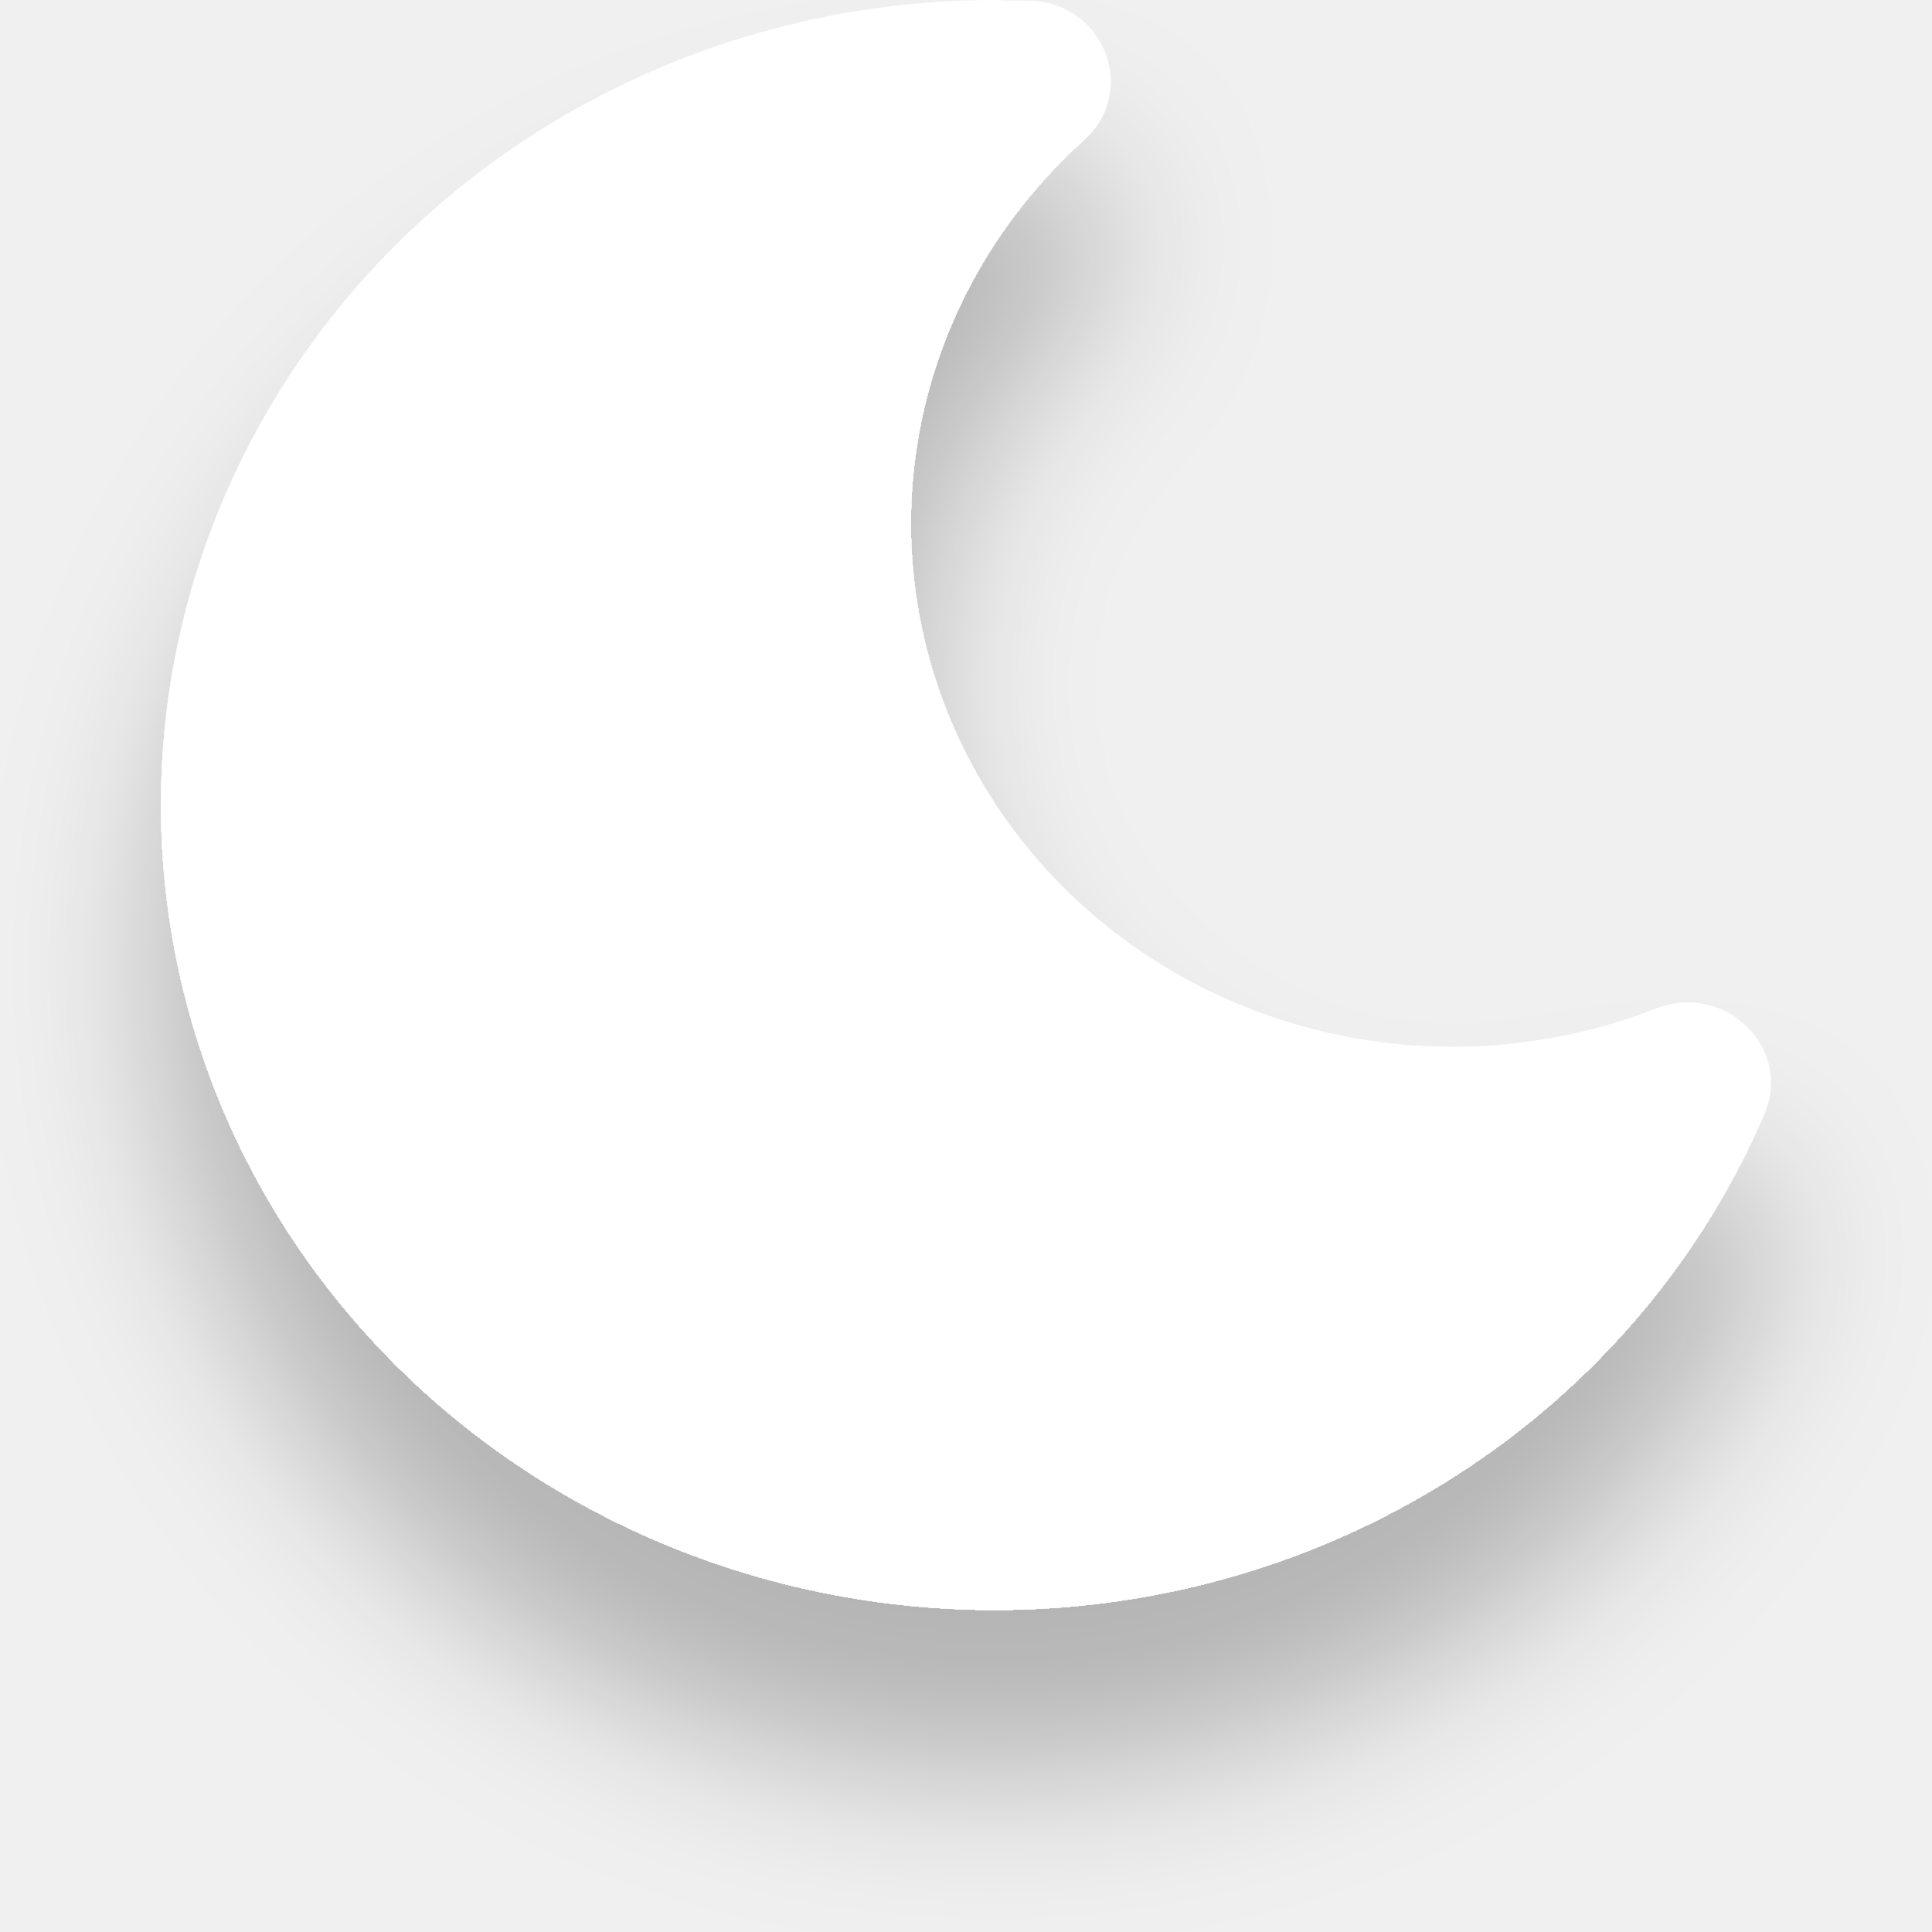
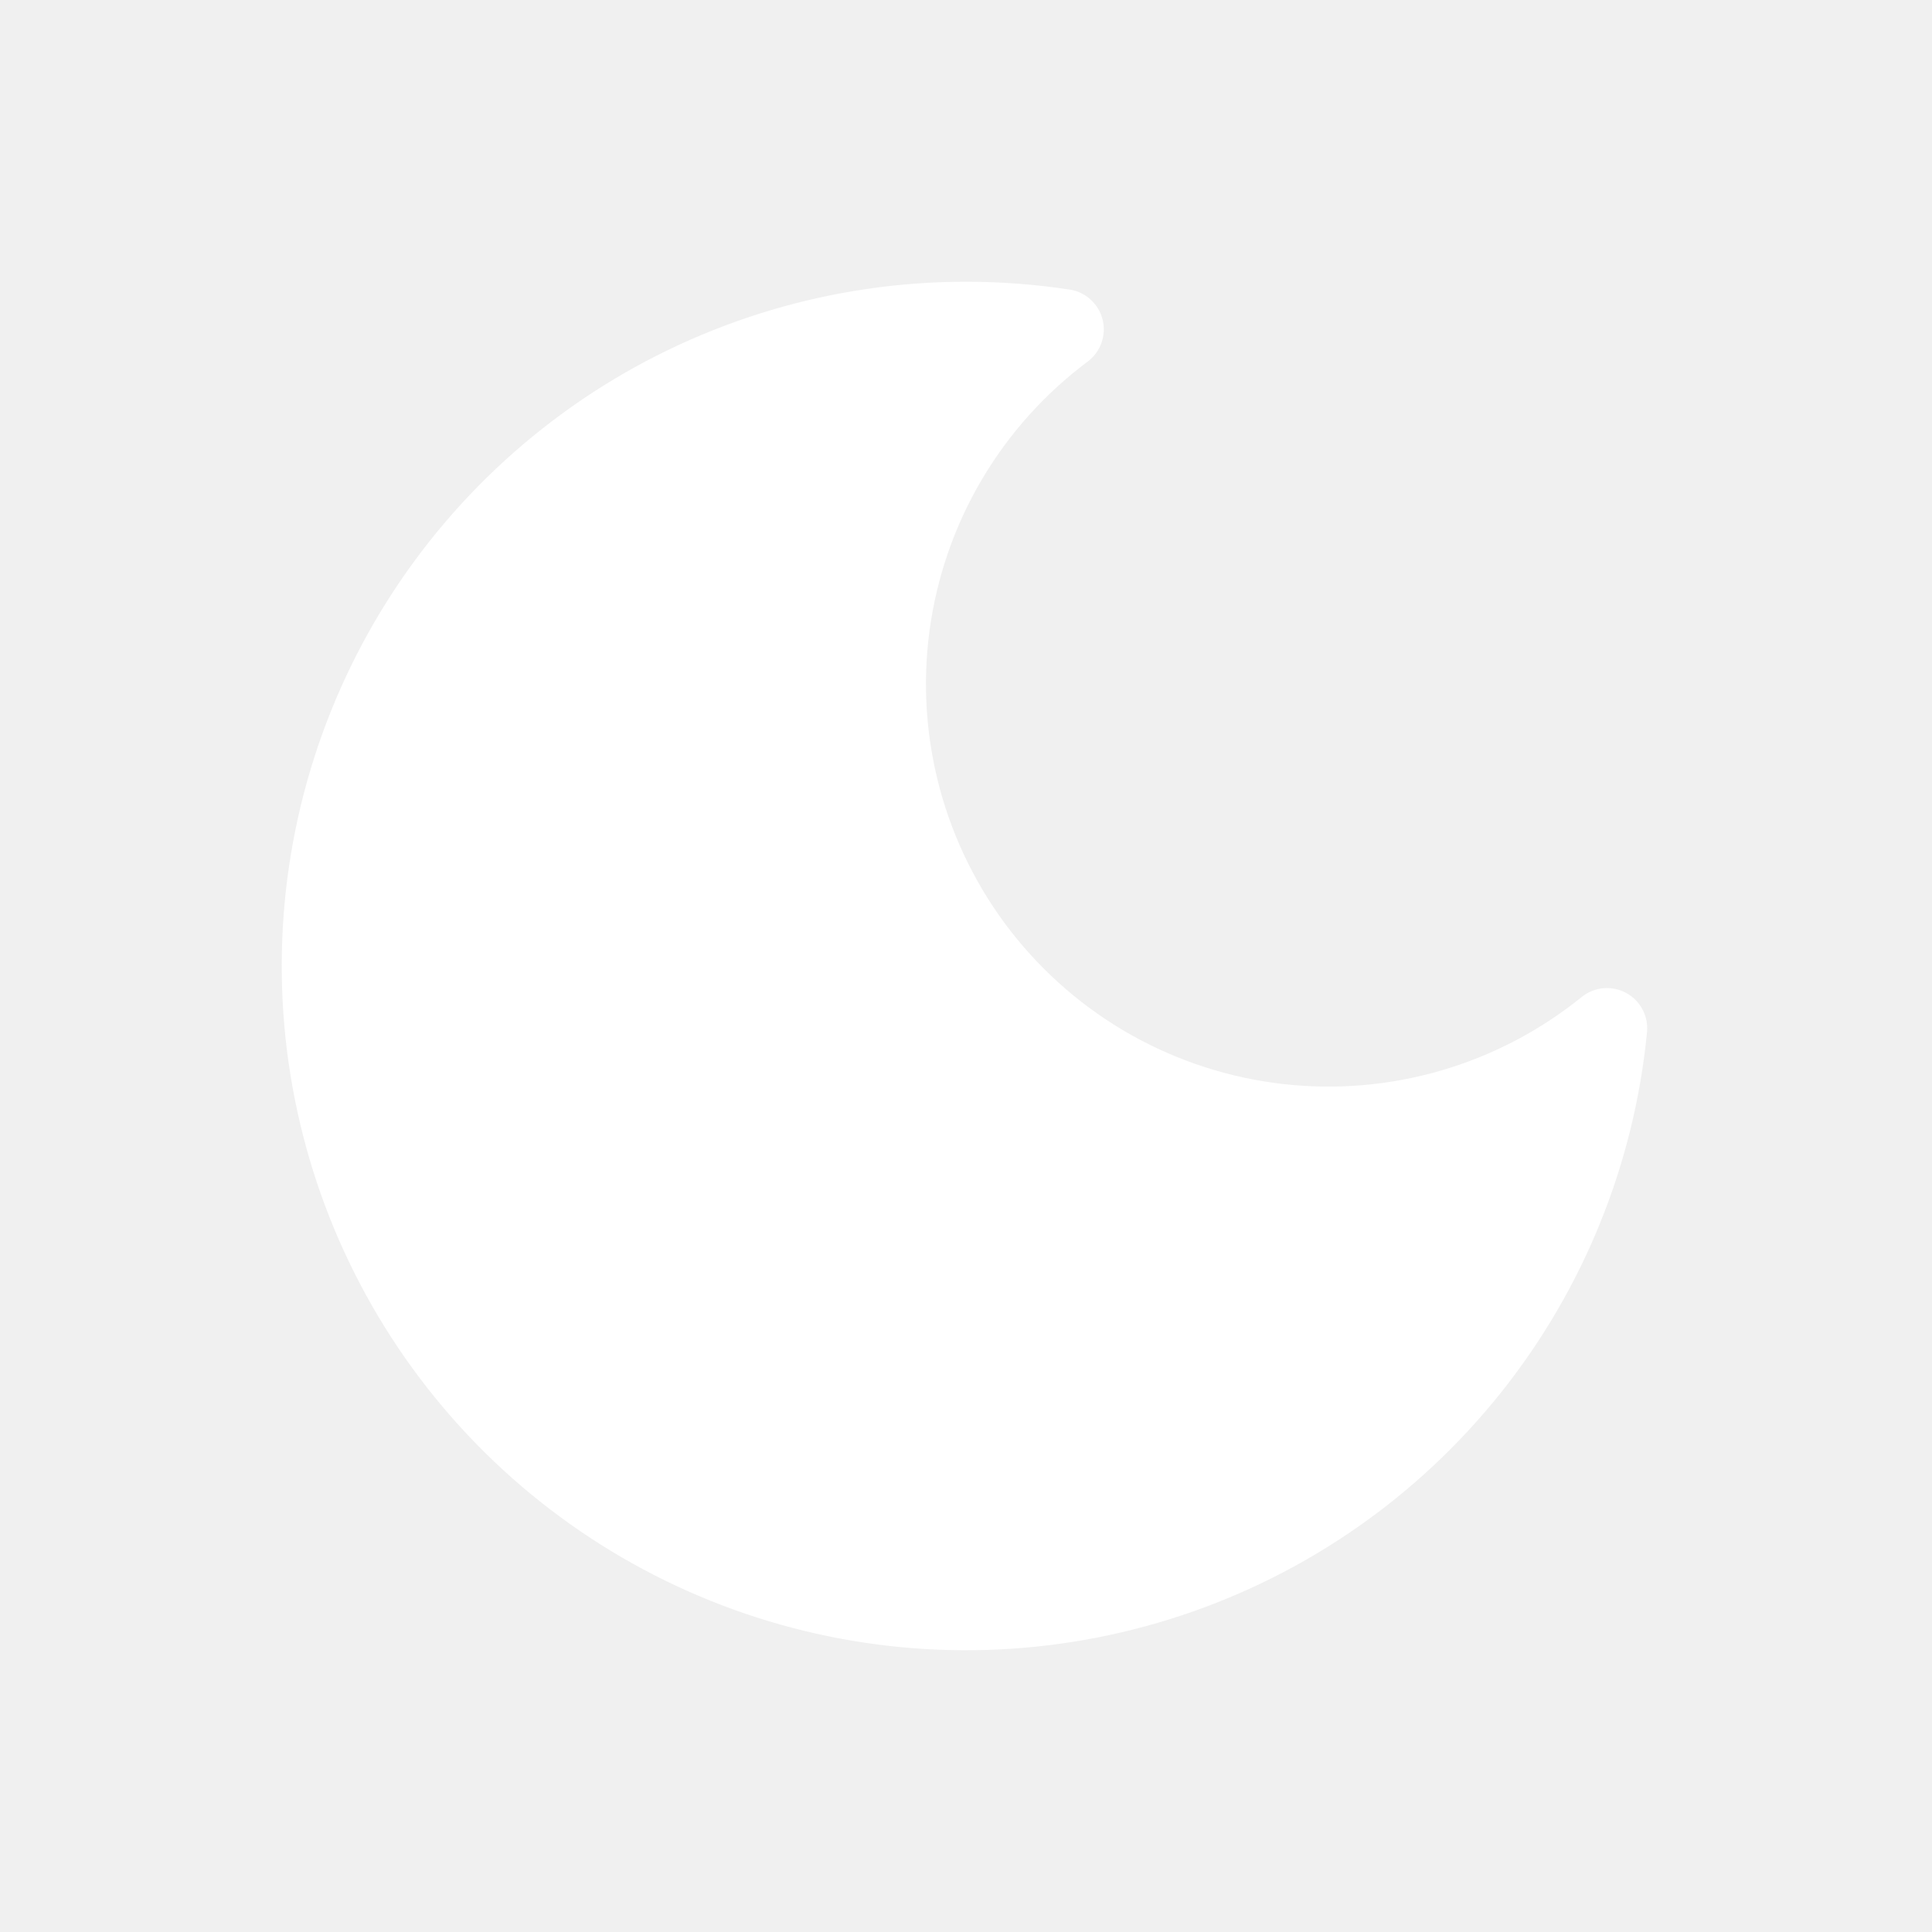
- <svg xmlns="http://www.w3.org/2000/svg" width="48" height="48" viewBox="0 0 48 48" fill="none">
-   <g filter="url(#filter0_d_35_19)">
-     <path d="M24.707 0C20.958 0.001 17.279 0.984 14.063 2.846C10.847 4.707 8.215 7.376 6.447 10.569C4.679 13.762 3.842 17.358 4.025 20.975C4.207 24.591 5.403 28.091 7.484 31.103C9.566 34.114 12.455 36.524 15.843 38.074C19.231 39.624 22.991 40.257 26.723 39.905C30.454 39.554 34.017 38.23 37.031 36.077C40.045 33.923 42.397 31.019 43.835 27.676C44.542 26.036 42.85 24.388 41.147 25.056C38.229 26.197 34.99 26.315 31.991 25.389C28.993 24.463 26.425 22.551 24.735 19.986C23.045 17.421 22.34 14.366 22.741 11.35C23.142 8.335 24.625 5.551 26.931 3.482L27.091 3.322C28.232 2.062 27.325 0.016 25.521 0.016H24.97L24.829 0.004L24.707 0Z" fill="white" />
-   </g>
-   <defs>
-     <filter id="filter0_d_35_19" x="0" y="0" width="48" height="48" filterUnits="userSpaceOnUse" color-interpolation-filters="sRGB">
-       <feFlood flood-opacity="0" result="BackgroundImageFix" />
-       <feColorMatrix in="SourceAlpha" type="matrix" values="0 0 0 0 0 0 0 0 0 0 0 0 0 0 0 0 0 0 127 0" result="hardAlpha" />
-       <feOffset dy="4" />
-       <feGaussianBlur stdDeviation="2" />
-       <feComposite in2="hardAlpha" operator="out" />
-       <feColorMatrix type="matrix" values="0 0 0 0 0 0 0 0 0 0 0 0 0 0 0 0 0 0 0.25 0" />
-       <feBlend mode="normal" in2="BackgroundImageFix" result="effect1_dropShadow_35_19" />
-       <feBlend mode="normal" in="SourceGraphic" in2="effect1_dropShadow_35_19" result="shape" />
-     </filter>
-   </defs>
+ <svg xmlns="http://www.w3.org/2000/svg" width="40" height="40" viewBox="0 0 40 40" fill="none">
+   <path d="M20 5.833C17.256 5.833 14.572 6.63 12.272 8.126C9.973 9.623 8.157 11.755 7.046 14.264C5.935 16.772 5.577 19.55 6.014 22.258C6.451 24.967 7.666 27.49 9.51 29.522C11.354 31.553 13.748 33.005 16.402 33.702C19.056 34.399 21.855 34.31 24.459 33.446C27.063 32.583 29.36 30.982 31.072 28.837C32.783 26.693 33.835 24.098 34.1 21.367C34.115 21.203 34.082 21.04 34.004 20.895C33.927 20.751 33.808 20.633 33.664 20.555C33.519 20.478 33.355 20.445 33.192 20.46C33.029 20.476 32.874 20.539 32.747 20.642C31.885 21.339 30.894 21.857 29.83 22.166C28.766 22.475 27.651 22.569 26.55 22.442C25.45 22.315 24.385 21.97 23.419 21.427C22.454 20.884 21.606 20.153 20.926 19.279C20.246 18.404 19.747 17.402 19.459 16.333C19.17 15.263 19.098 14.146 19.246 13.048C19.395 11.95 19.76 10.893 20.322 9.938C20.884 8.983 21.631 8.15 22.518 7.487C22.65 7.388 22.75 7.253 22.805 7.098C22.86 6.943 22.868 6.775 22.828 6.616C22.788 6.456 22.701 6.312 22.579 6.202C22.458 6.091 22.306 6.019 22.143 5.995C21.434 5.887 20.718 5.833 20 5.833Z" fill="white" />
</svg>
